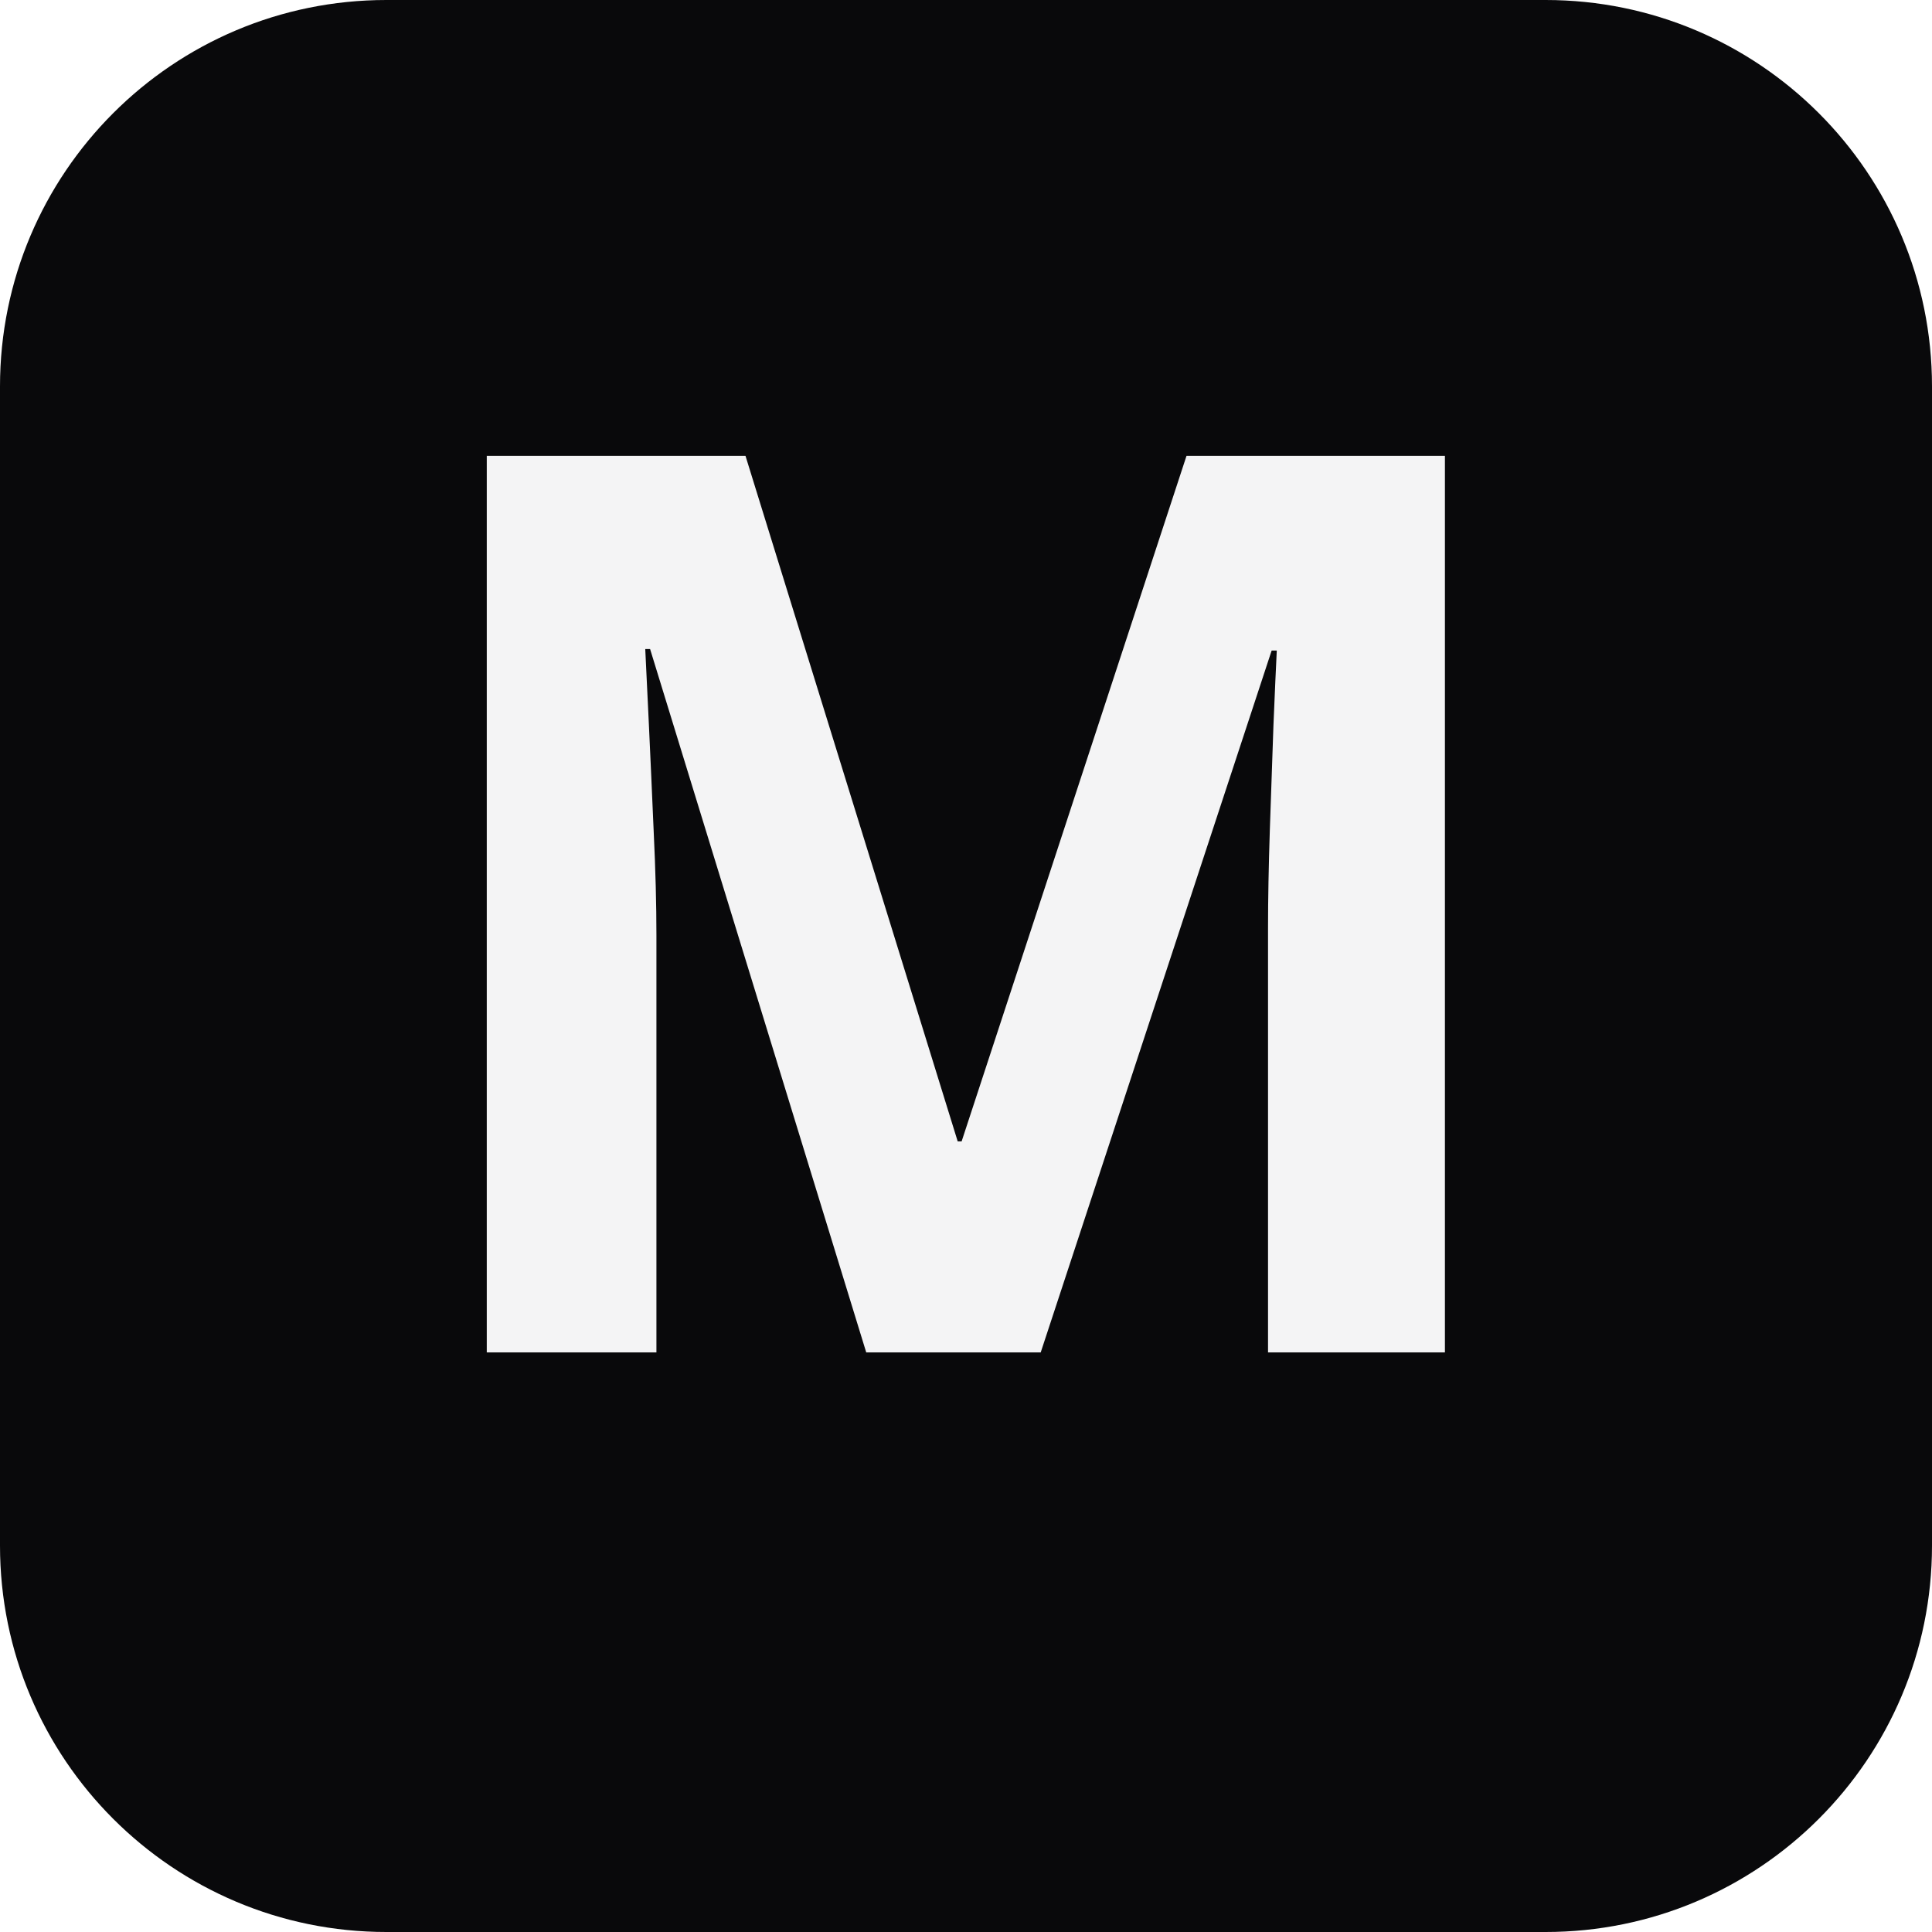
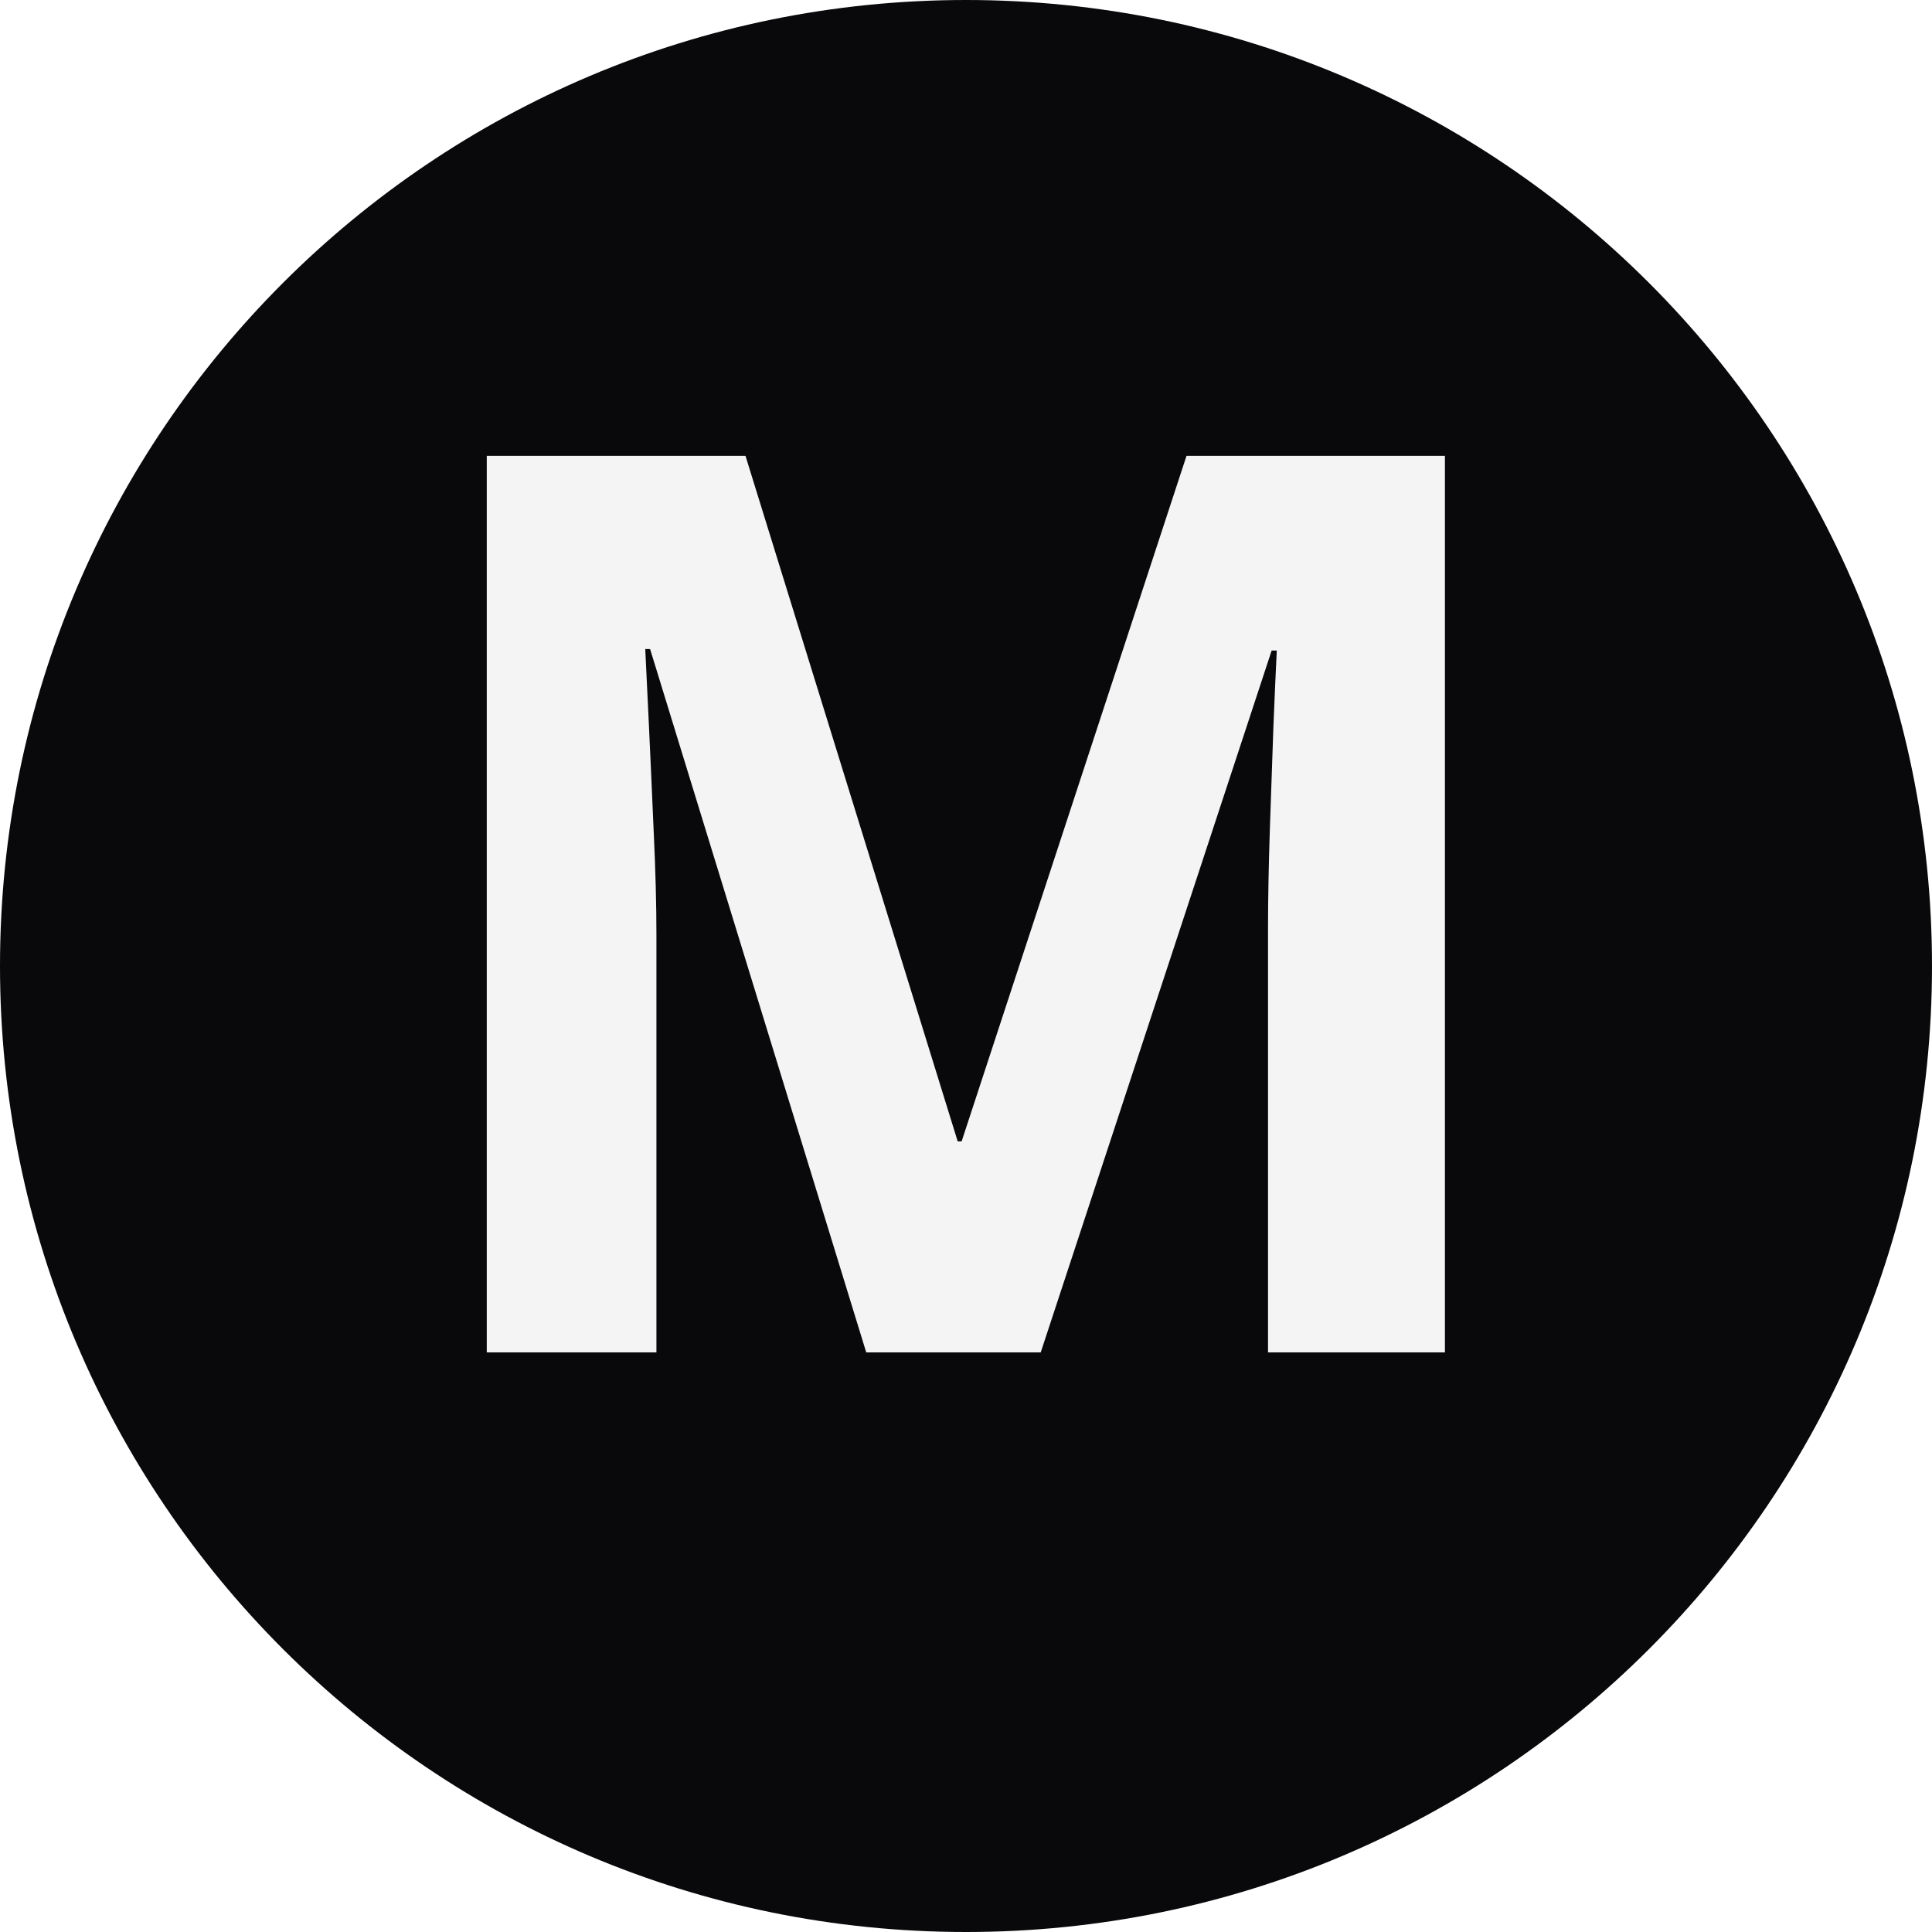
<svg xmlns="http://www.w3.org/2000/svg" viewBox="0 0 100 100">
-   <rect width="100" height="100" rx="20" fill="#09090b" />
+   <circle cx="50" cy="50" r="50" fill="#09090b" />
  <text x="50" y="70" font-size="65" font-family="sans-serif" font-weight="bold" fill="#f4f4f5" text-anchor="middle">M</text>
</svg>
